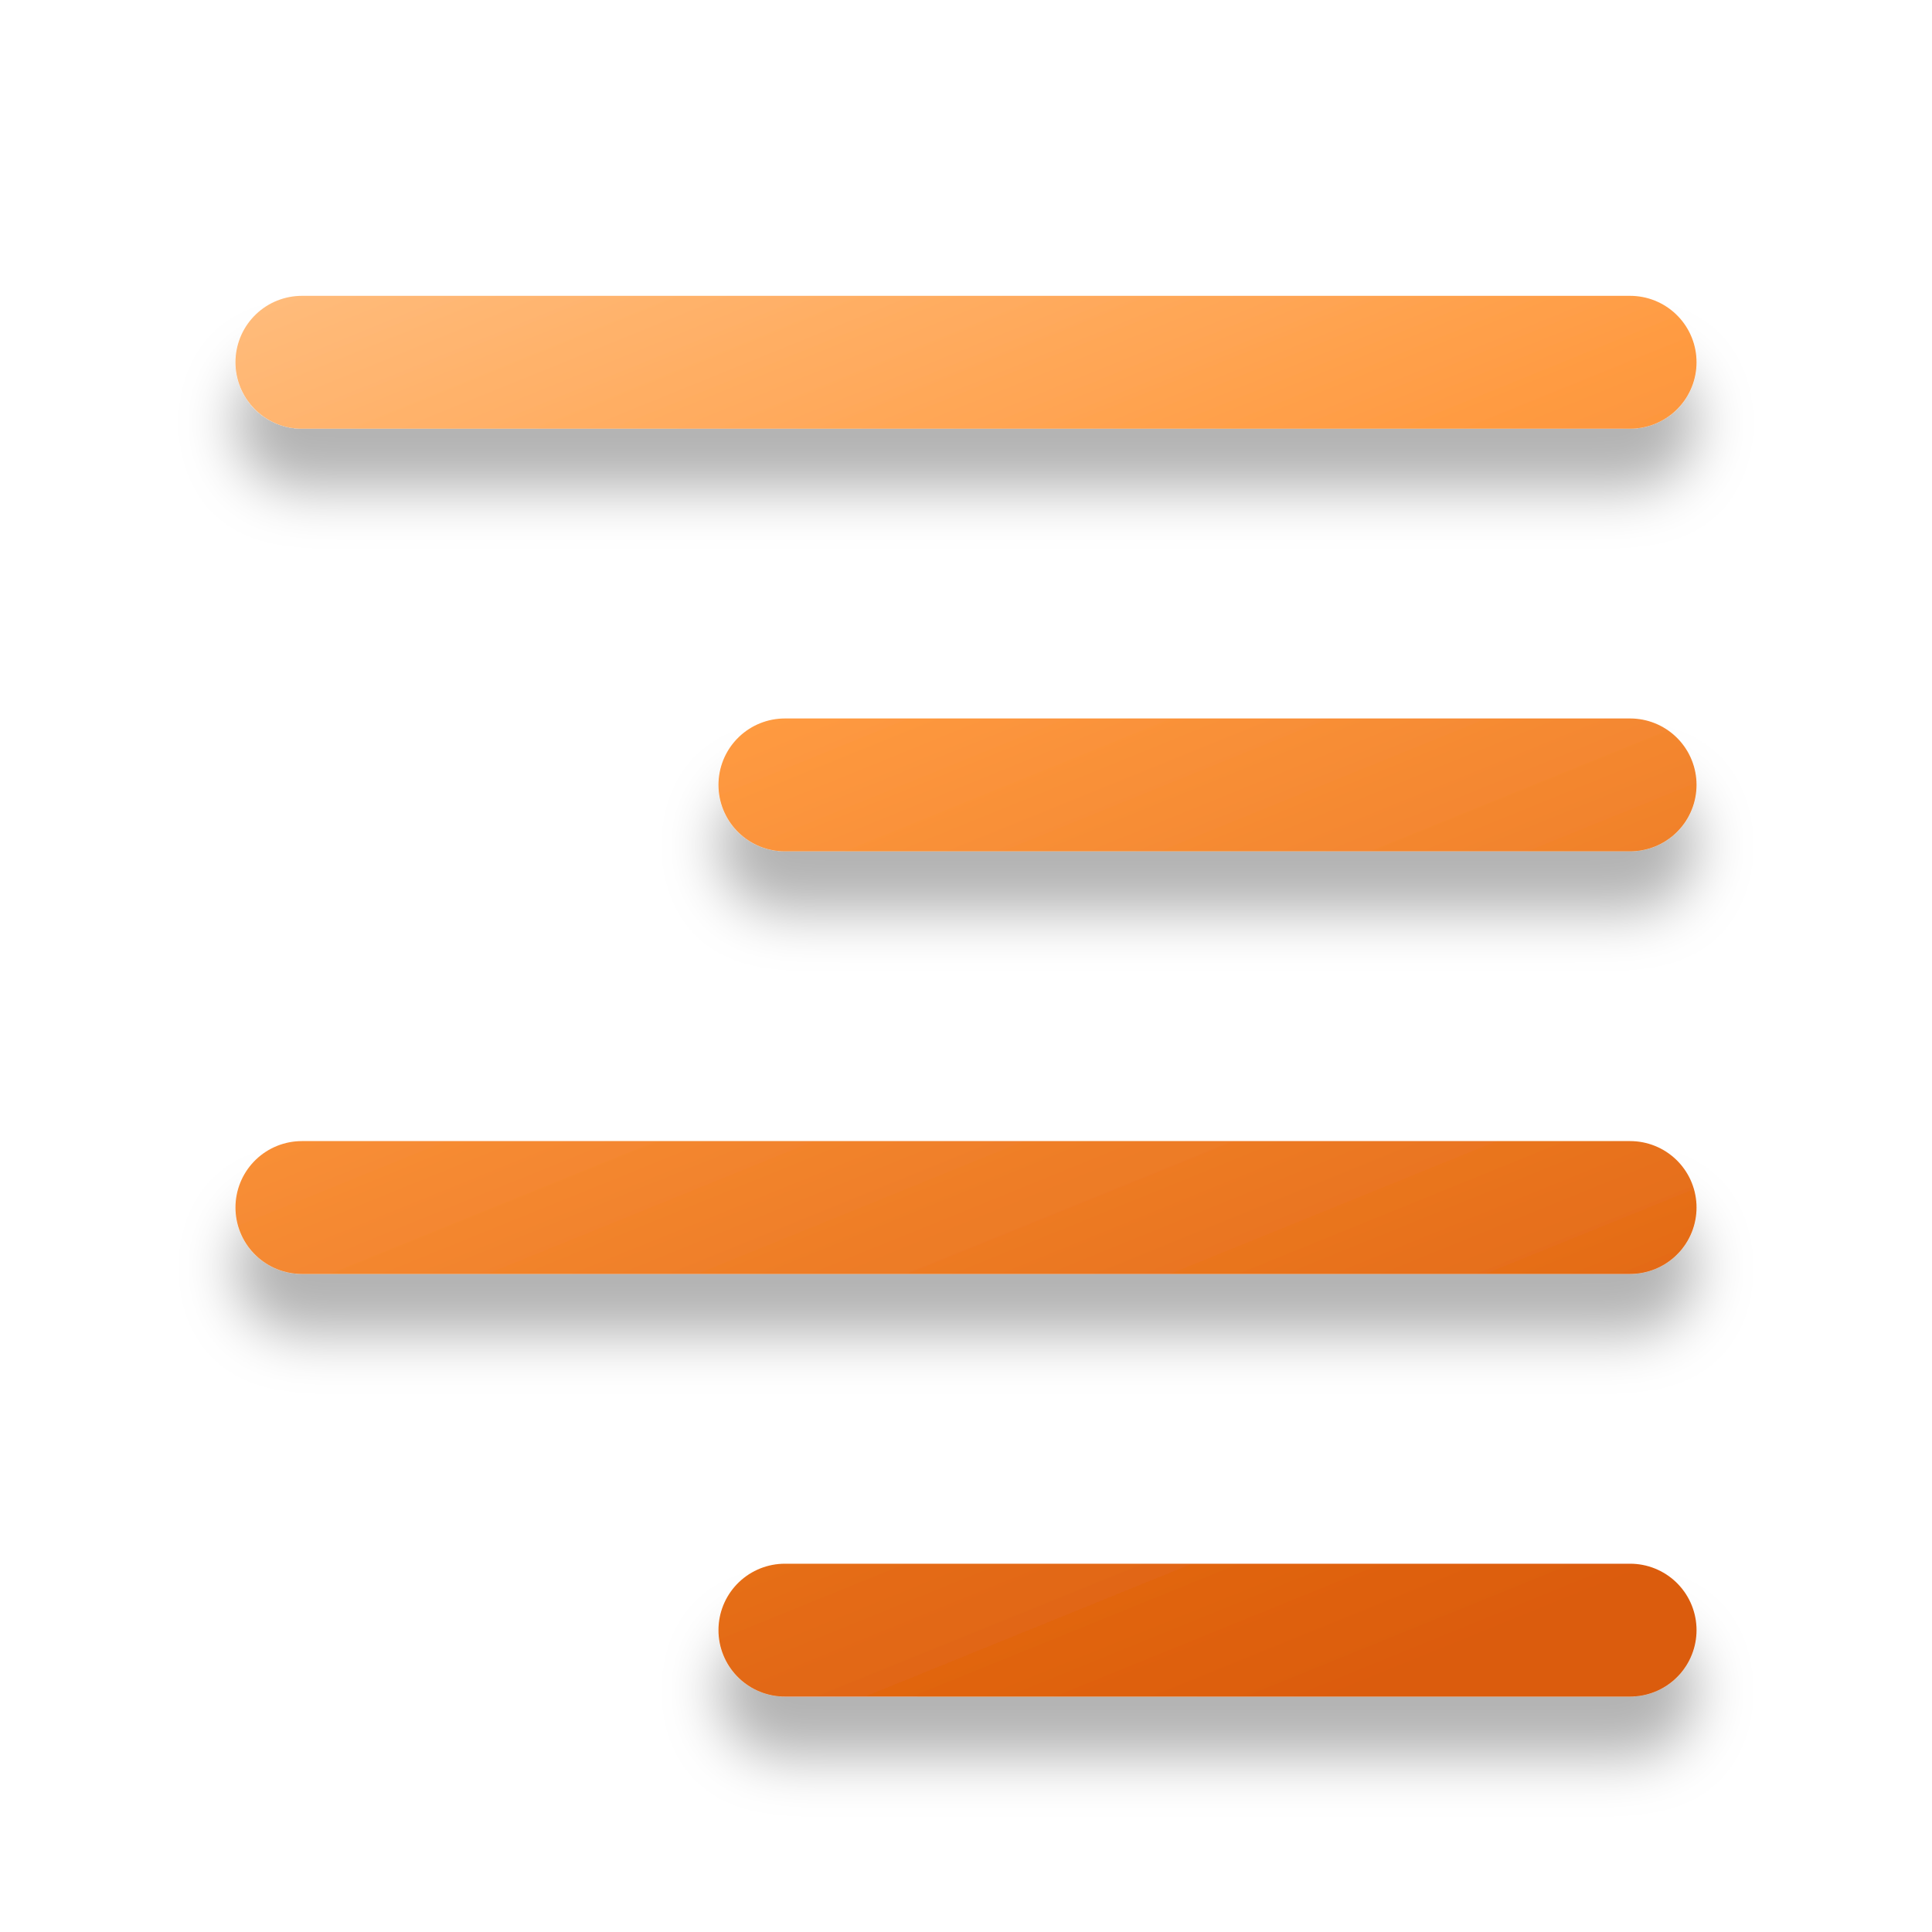
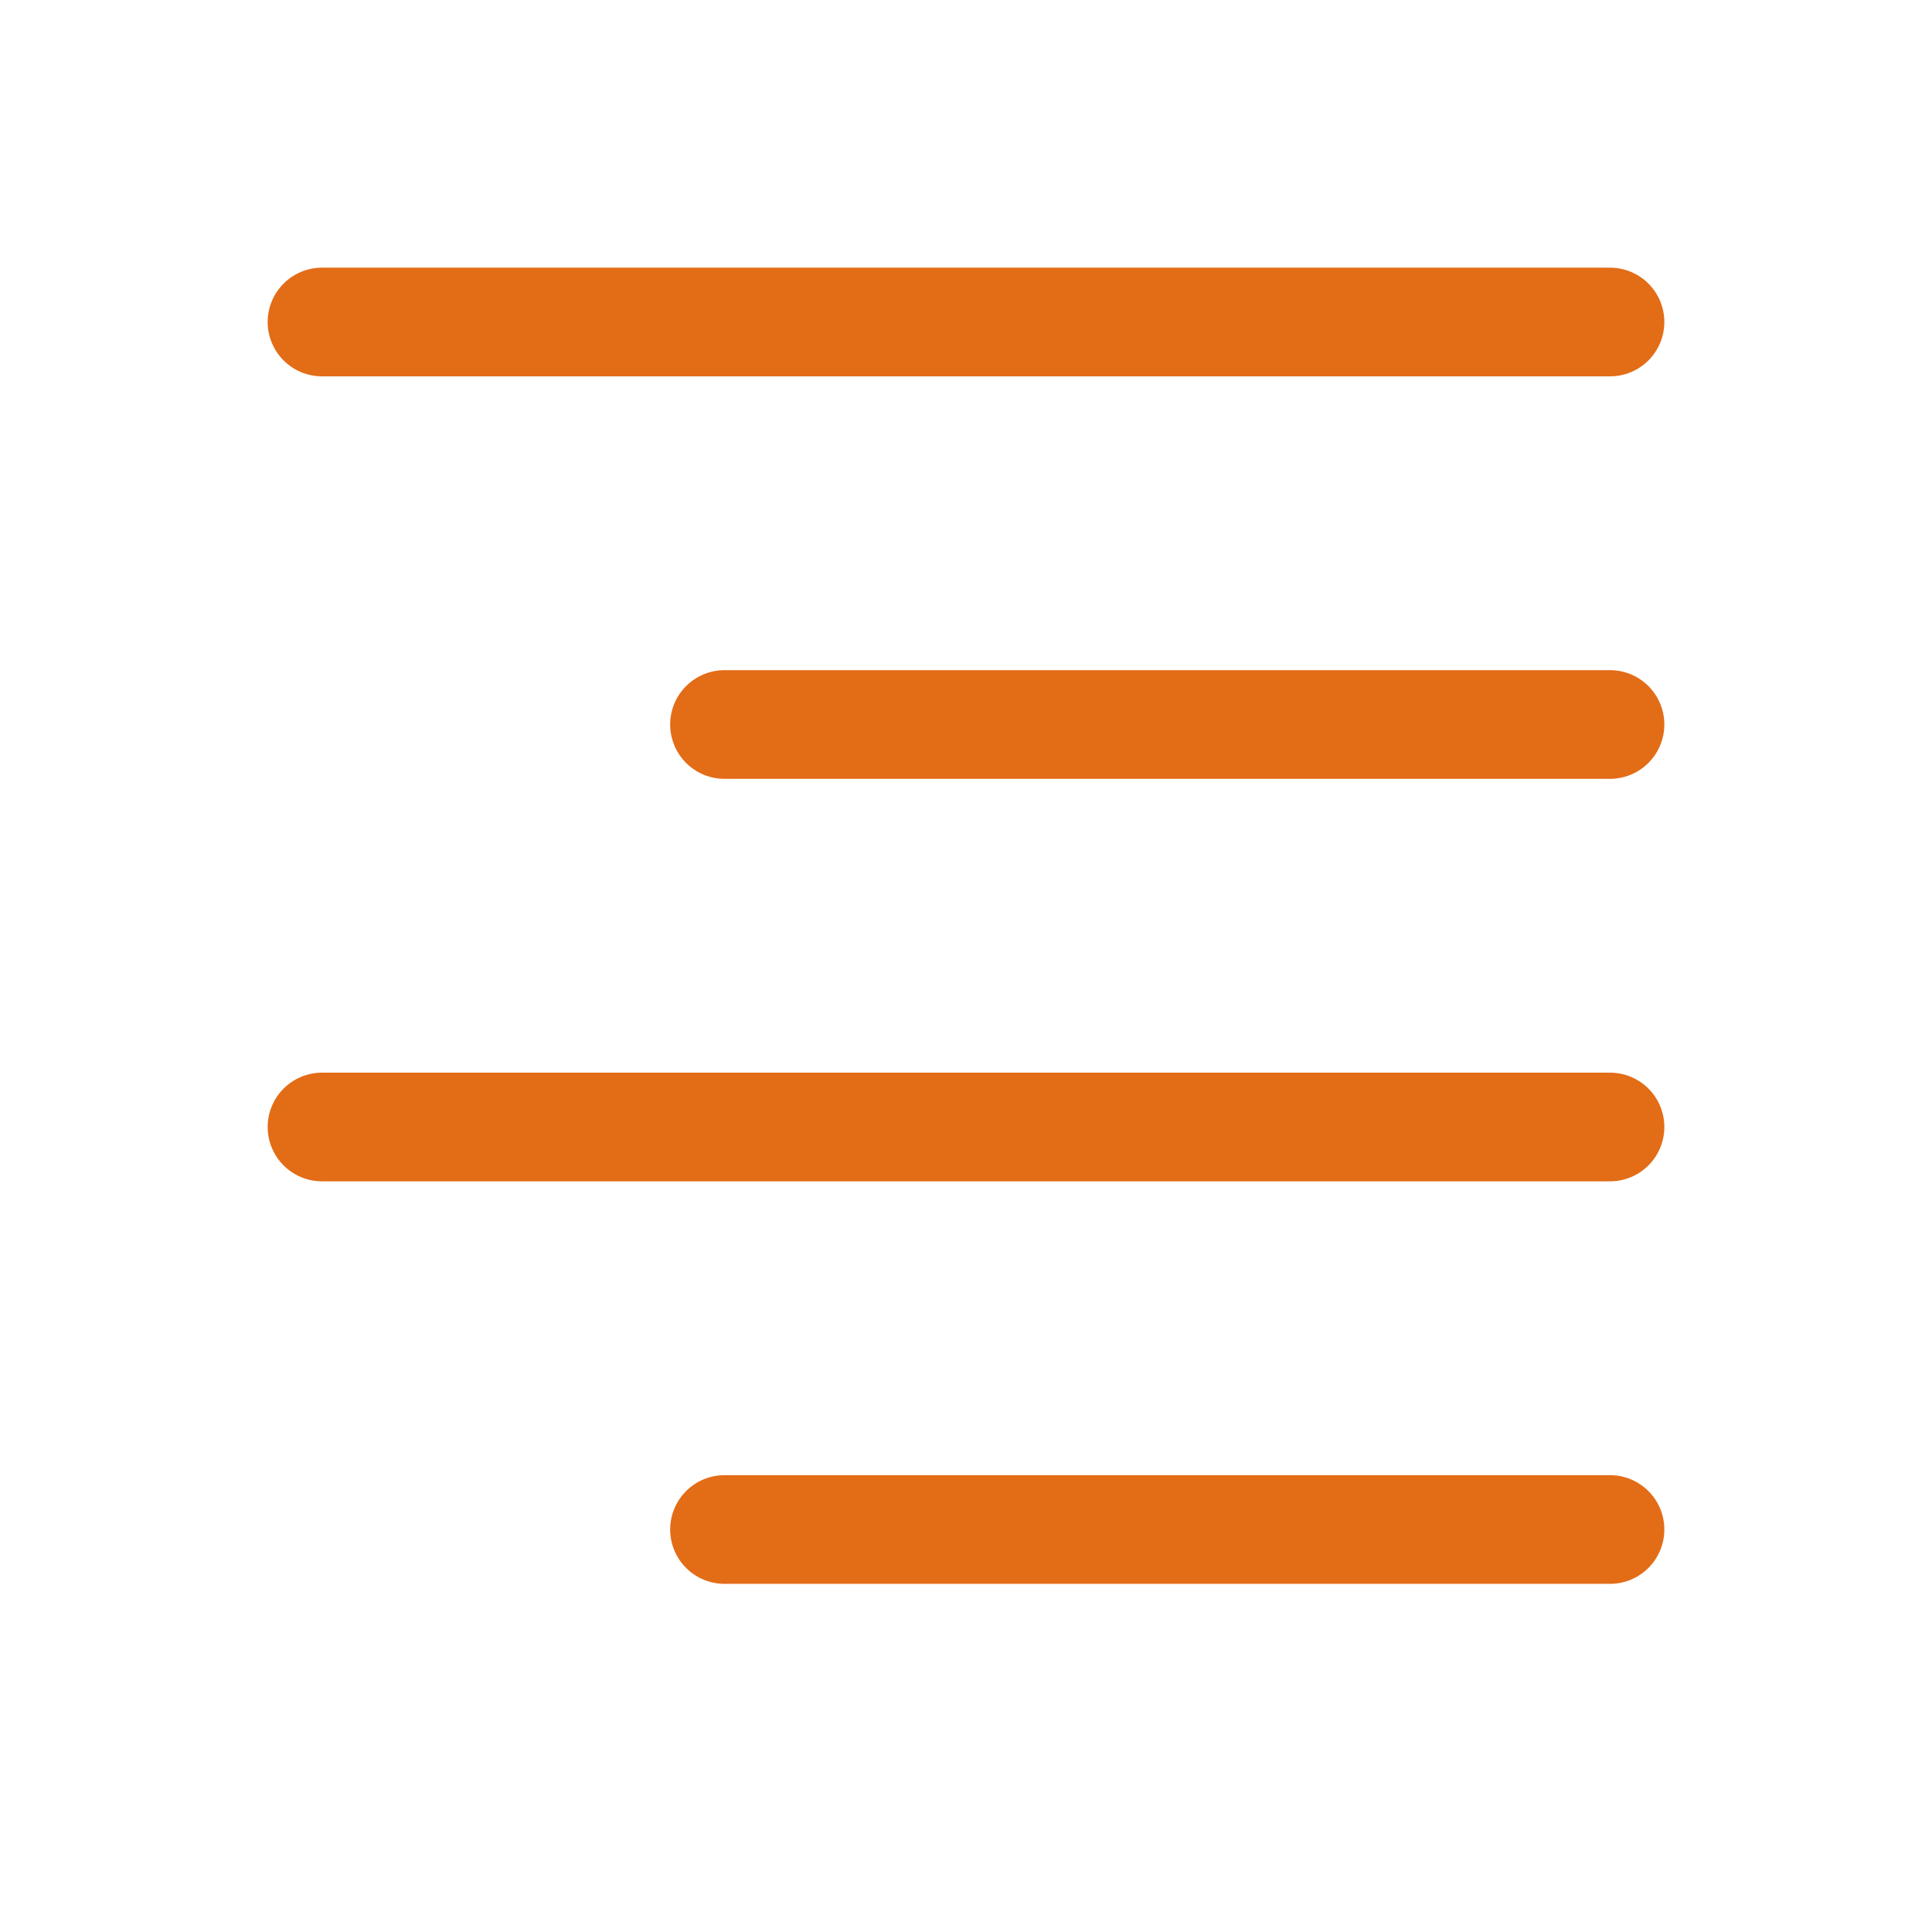
- <svg xmlns="http://www.w3.org/2000/svg" width="32" height="32" viewBox="0 0 32 32">
+ <svg xmlns="http://www.w3.org/2000/svg" width="32" height="32" viewBox="0 0 24 24">
  <defs>
-     <linearGradient id="edge" gradientUnits="userSpaceOnUse" x1="0" y1="0" x2="13" y2="32">
-       <stop stop-color="#ffd1a1" />
-       <stop offset=".45" stop-color="#ff9b42" />
-       <stop offset="1" stop-color="#db5b08" />
+     <linearGradient id="copper" x1="0" y1="0" x2="0" y2="1">
+       <stop stop-color="#ffd0a1" />
+       <stop offset=".42" stop-color="#ff922e" />
+       <stop offset="1" stop-color="#dc5b13" />
    </linearGradient>
-     <linearGradient id="orange" x1="0" y1="0" x2=".3" y2="1">
-       <stop stop-color="#ffca83" />
-       <stop offset=".42" stop-color="#ff922b" />
-       <stop offset="1" stop-color="#d74d00" />
+     <linearGradient id="enamel" x1="0" y1="0" x2=".7" y2="1">
+       <stop stop-color="#505b68" />
+       <stop offset="1" stop-color="#202a36" />
    </linearGradient>
-     <linearGradient id="body" x1="0" y1="0" x2=".4" y2="1">
-       <stop stop-color="#55585e" />
-       <stop offset=".48" stop-color="#303339" />
-       <stop offset="1" stop-color="#171a1e" />
-     </linearGradient>
-     <filter id="shadow" filterUnits="userSpaceOnUse" x="-3" y="-3" width="38" height="40">
-       <feDropShadow dx="0" dy="1" stdDeviation=".45" flood-color="#000000" flood-opacity=".3" />
-     </filter>
  </defs>
-   <g filter="url(#shadow)" fill="none" stroke="url(#edge)" stroke-width="2.2" stroke-linecap="round" stroke-linejoin="round">
-     <path d="M5 6h22M13 13h14M5 20h22M13 27h14" />
+   <style>.surface{fill:url(#enamel)}.metal{fill:url(#copper);stroke:#ffb473}.detail{stroke:#ffb473;stroke-width:.7;opacity:.85}.glint{stroke:#fff0dd;stroke-width:.65;opacity:.85}.dot{fill:#ffb473;stroke:none}</style>
+   <g fill="none" stroke="#e36c17" stroke-width="1.35" stroke-linecap="round" stroke-linejoin="round">
+     <path d="M4 4h16" />
+     <path d="M9 9h11" />
+     <path d="M4 14h16" />
+     <path d="M9 19h11" />
  </g>
</svg>
